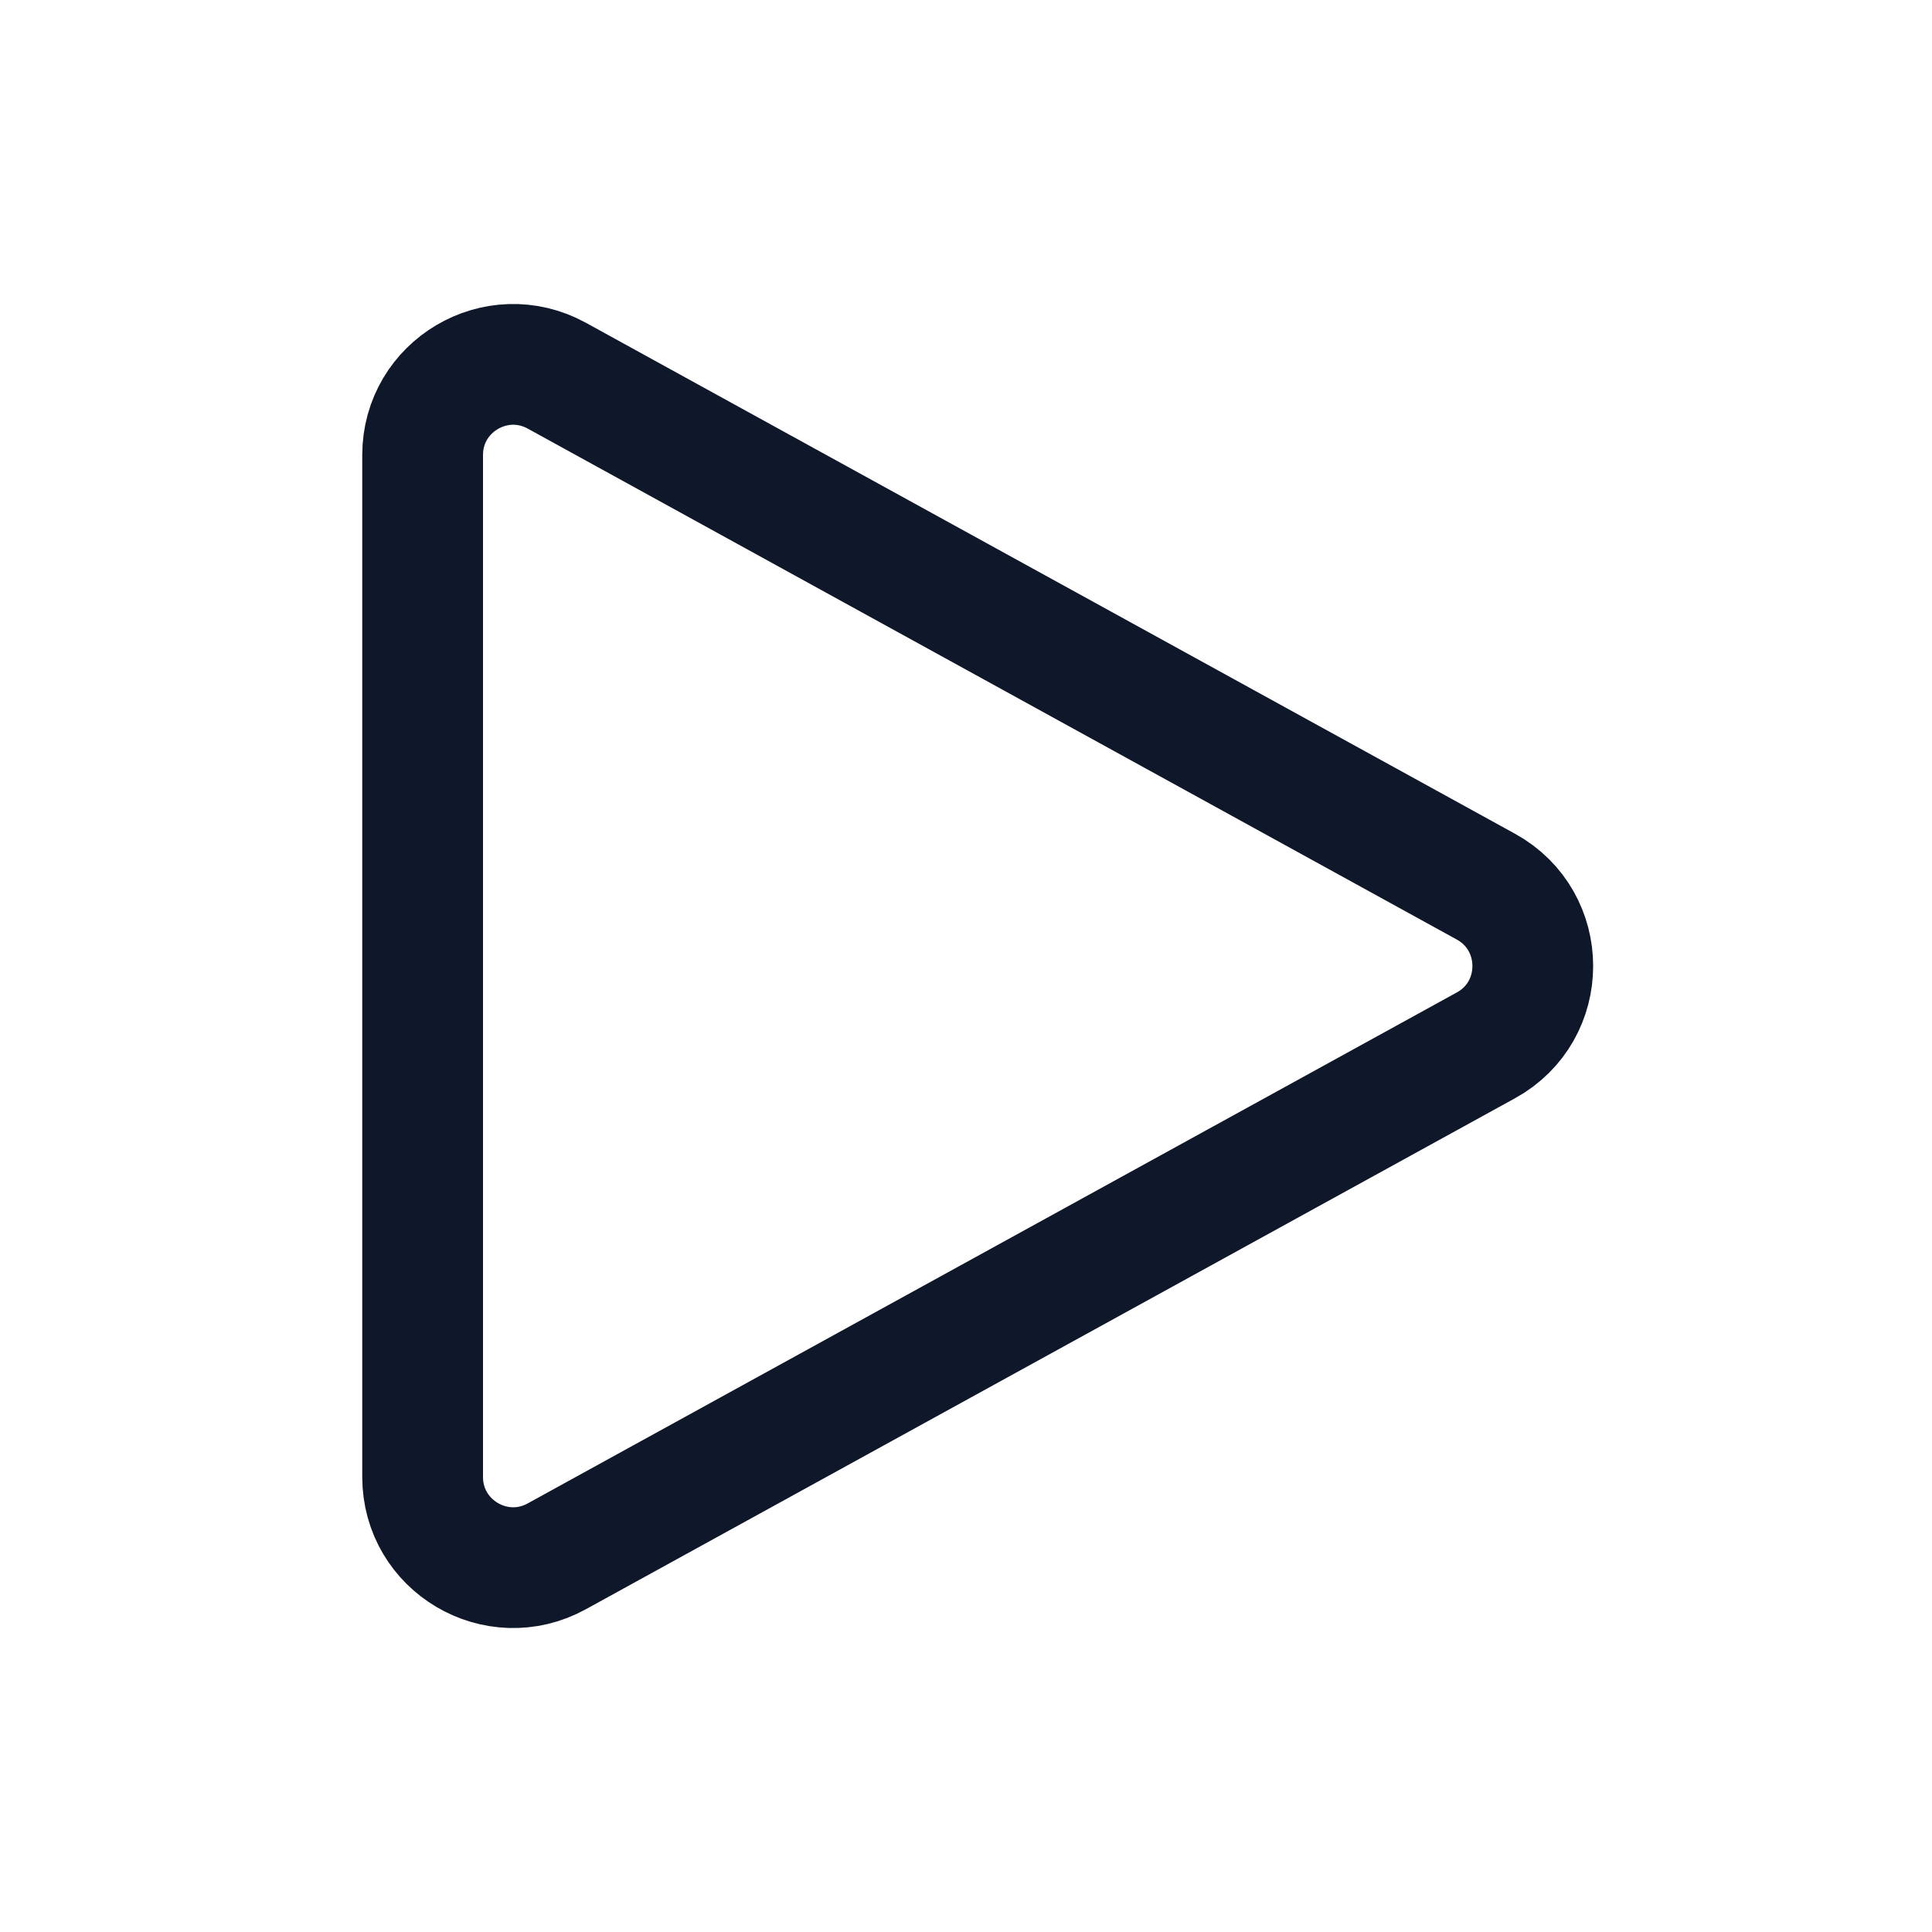
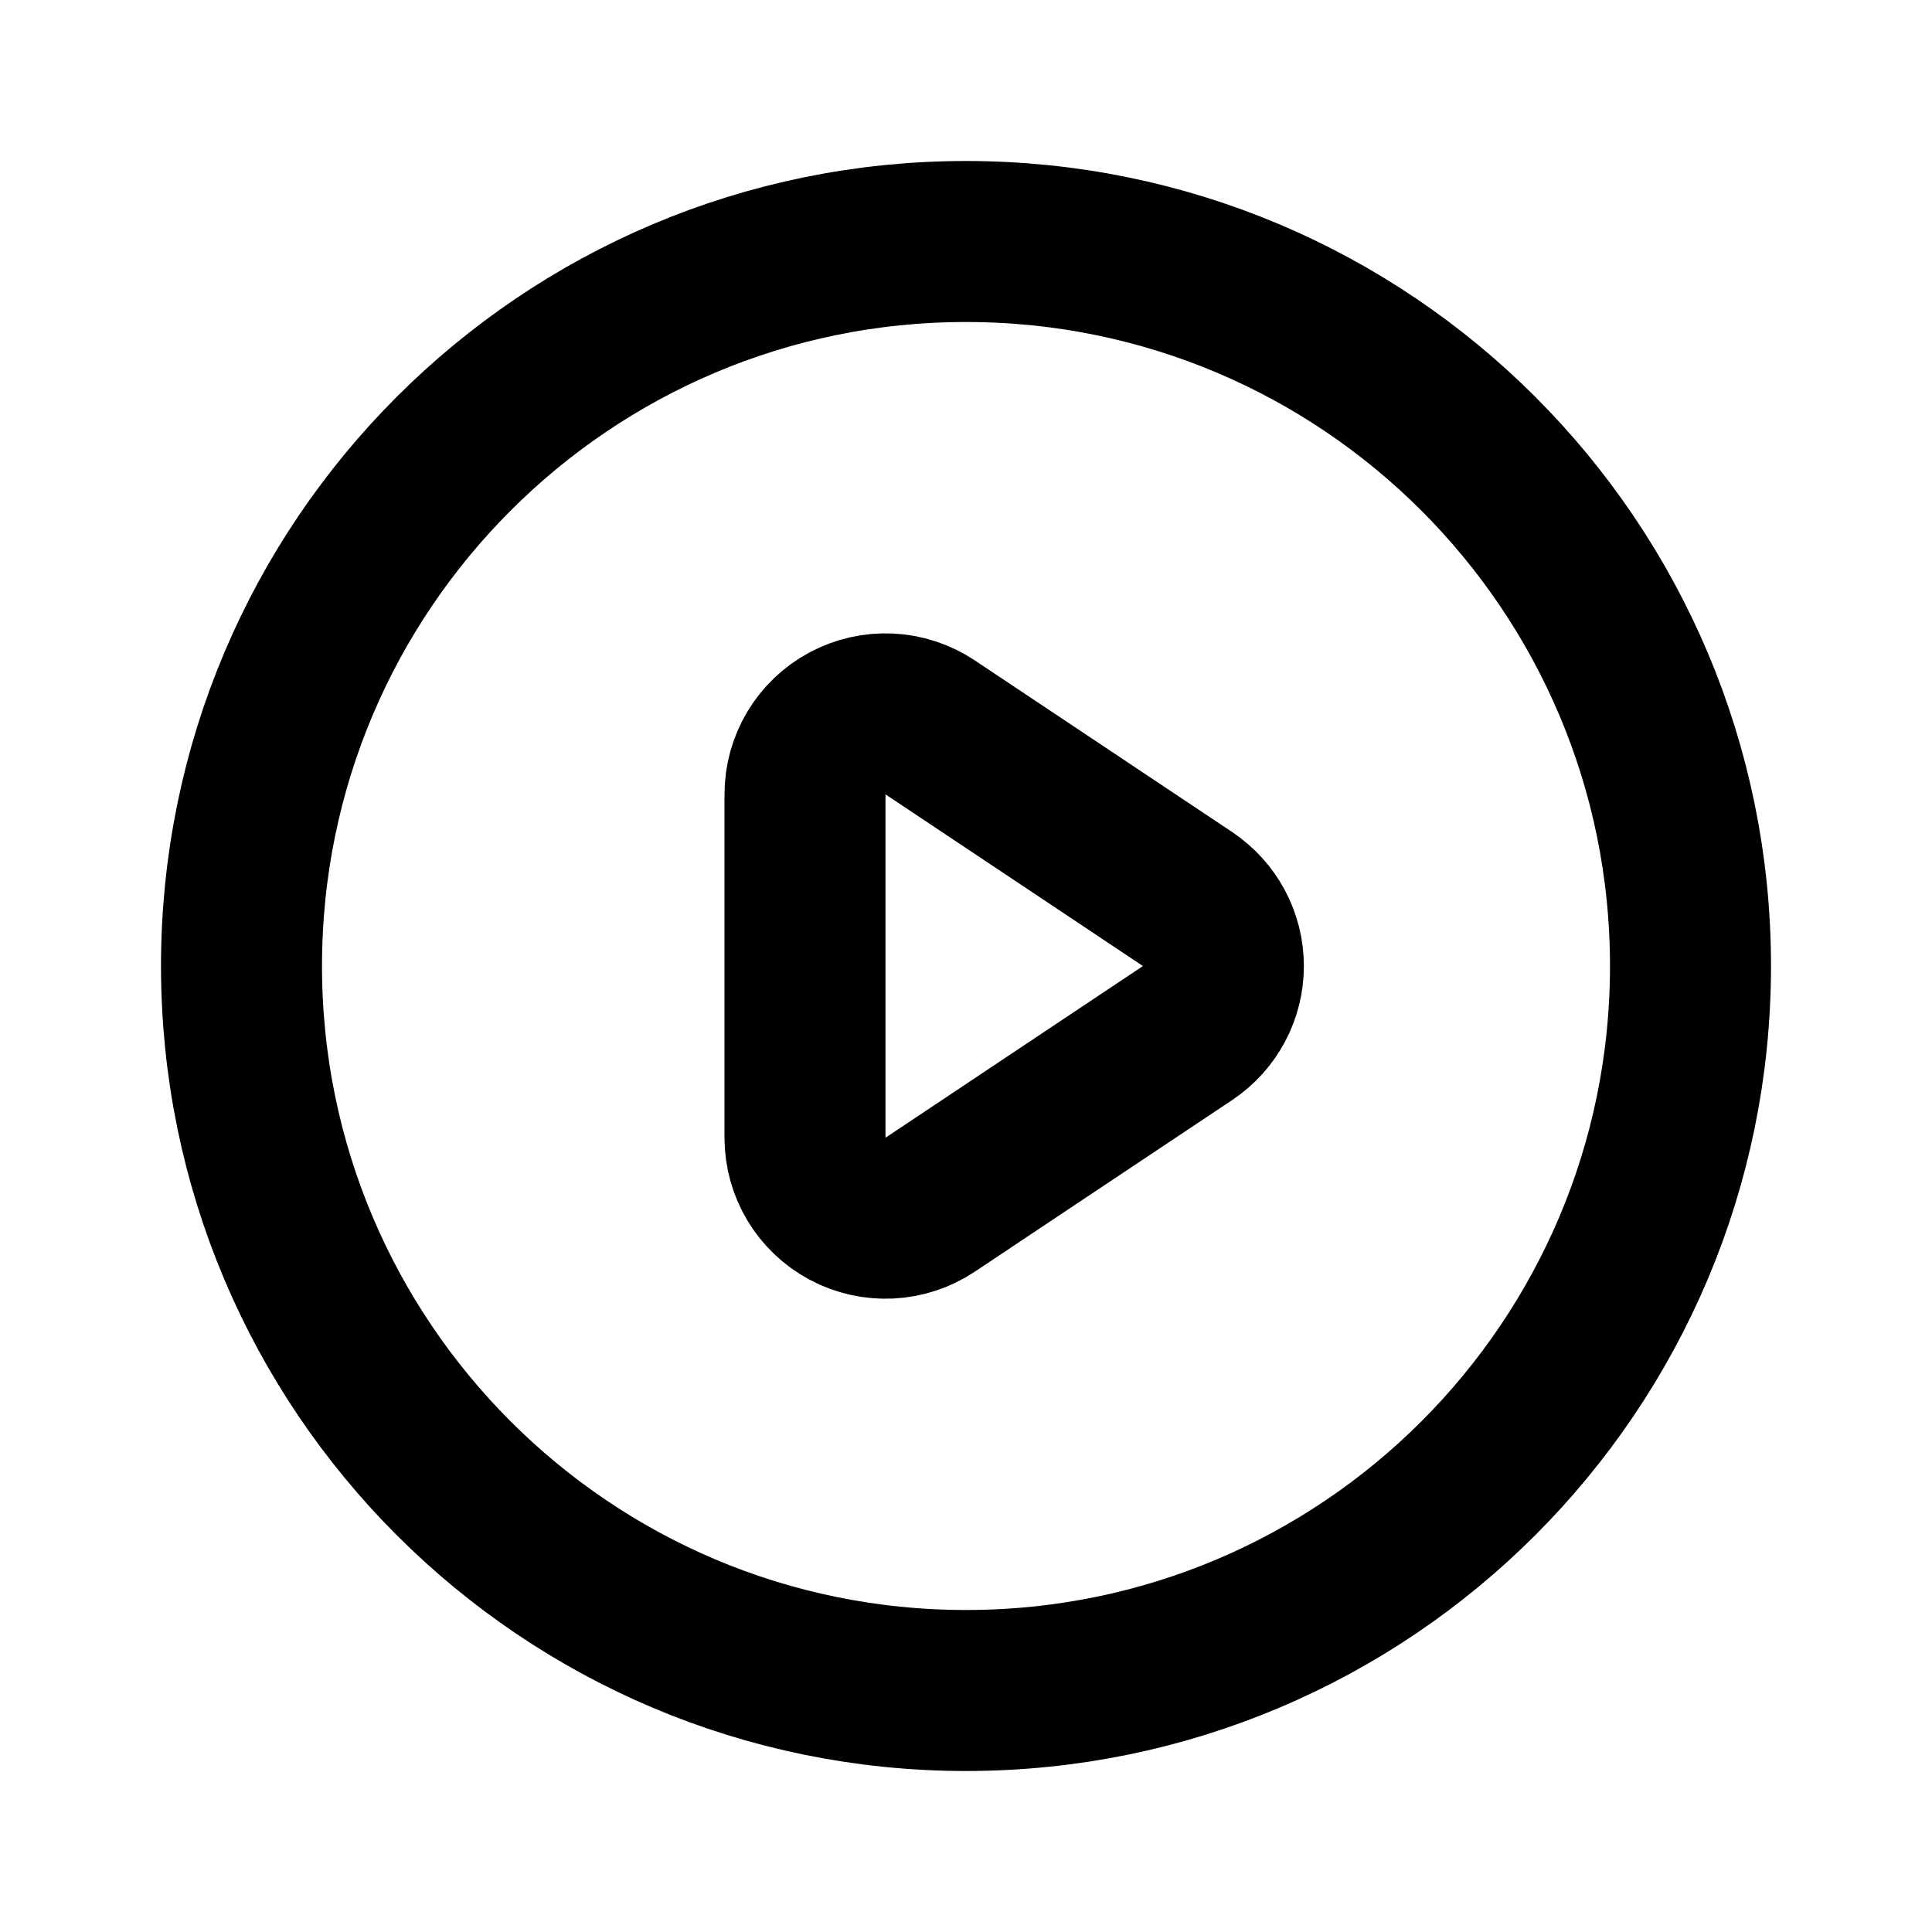
- <svg xmlns="http://www.w3.org/2000/svg" width="24" height="24" viewBox="0 0 24 24" fill="none">
-   <path d="M5.25 5.653C5.25 4.797 6.167 4.255 6.917 4.667L18.458 11.014C19.235 11.442 19.235 12.559 18.458 12.986L6.917 19.333C6.167 19.746 5.25 19.203 5.25 18.348V5.653Z" stroke="#0F172A" stroke-width="1.5" stroke-linecap="round" stroke-linejoin="round" />
+ <svg xmlns="http://www.w3.org/2000/svg" fill="none" viewBox="0 0 24 24" stroke-width="2" stroke="currentColor" aria-hidden="true">
+   <path stroke-linecap="round" stroke-linejoin="round" d="M14.752 11.168l-3.197-2.132A1 1 0 0010 9.87v4.263a1 1 0 001.555.832l3.197-2.132a1 1 0 000-1.664z" />
+   <path stroke-linecap="round" stroke-linejoin="round" d="M21 12a9 9 0 11-18 0 9 9 0 0118 0z" />
</svg>
